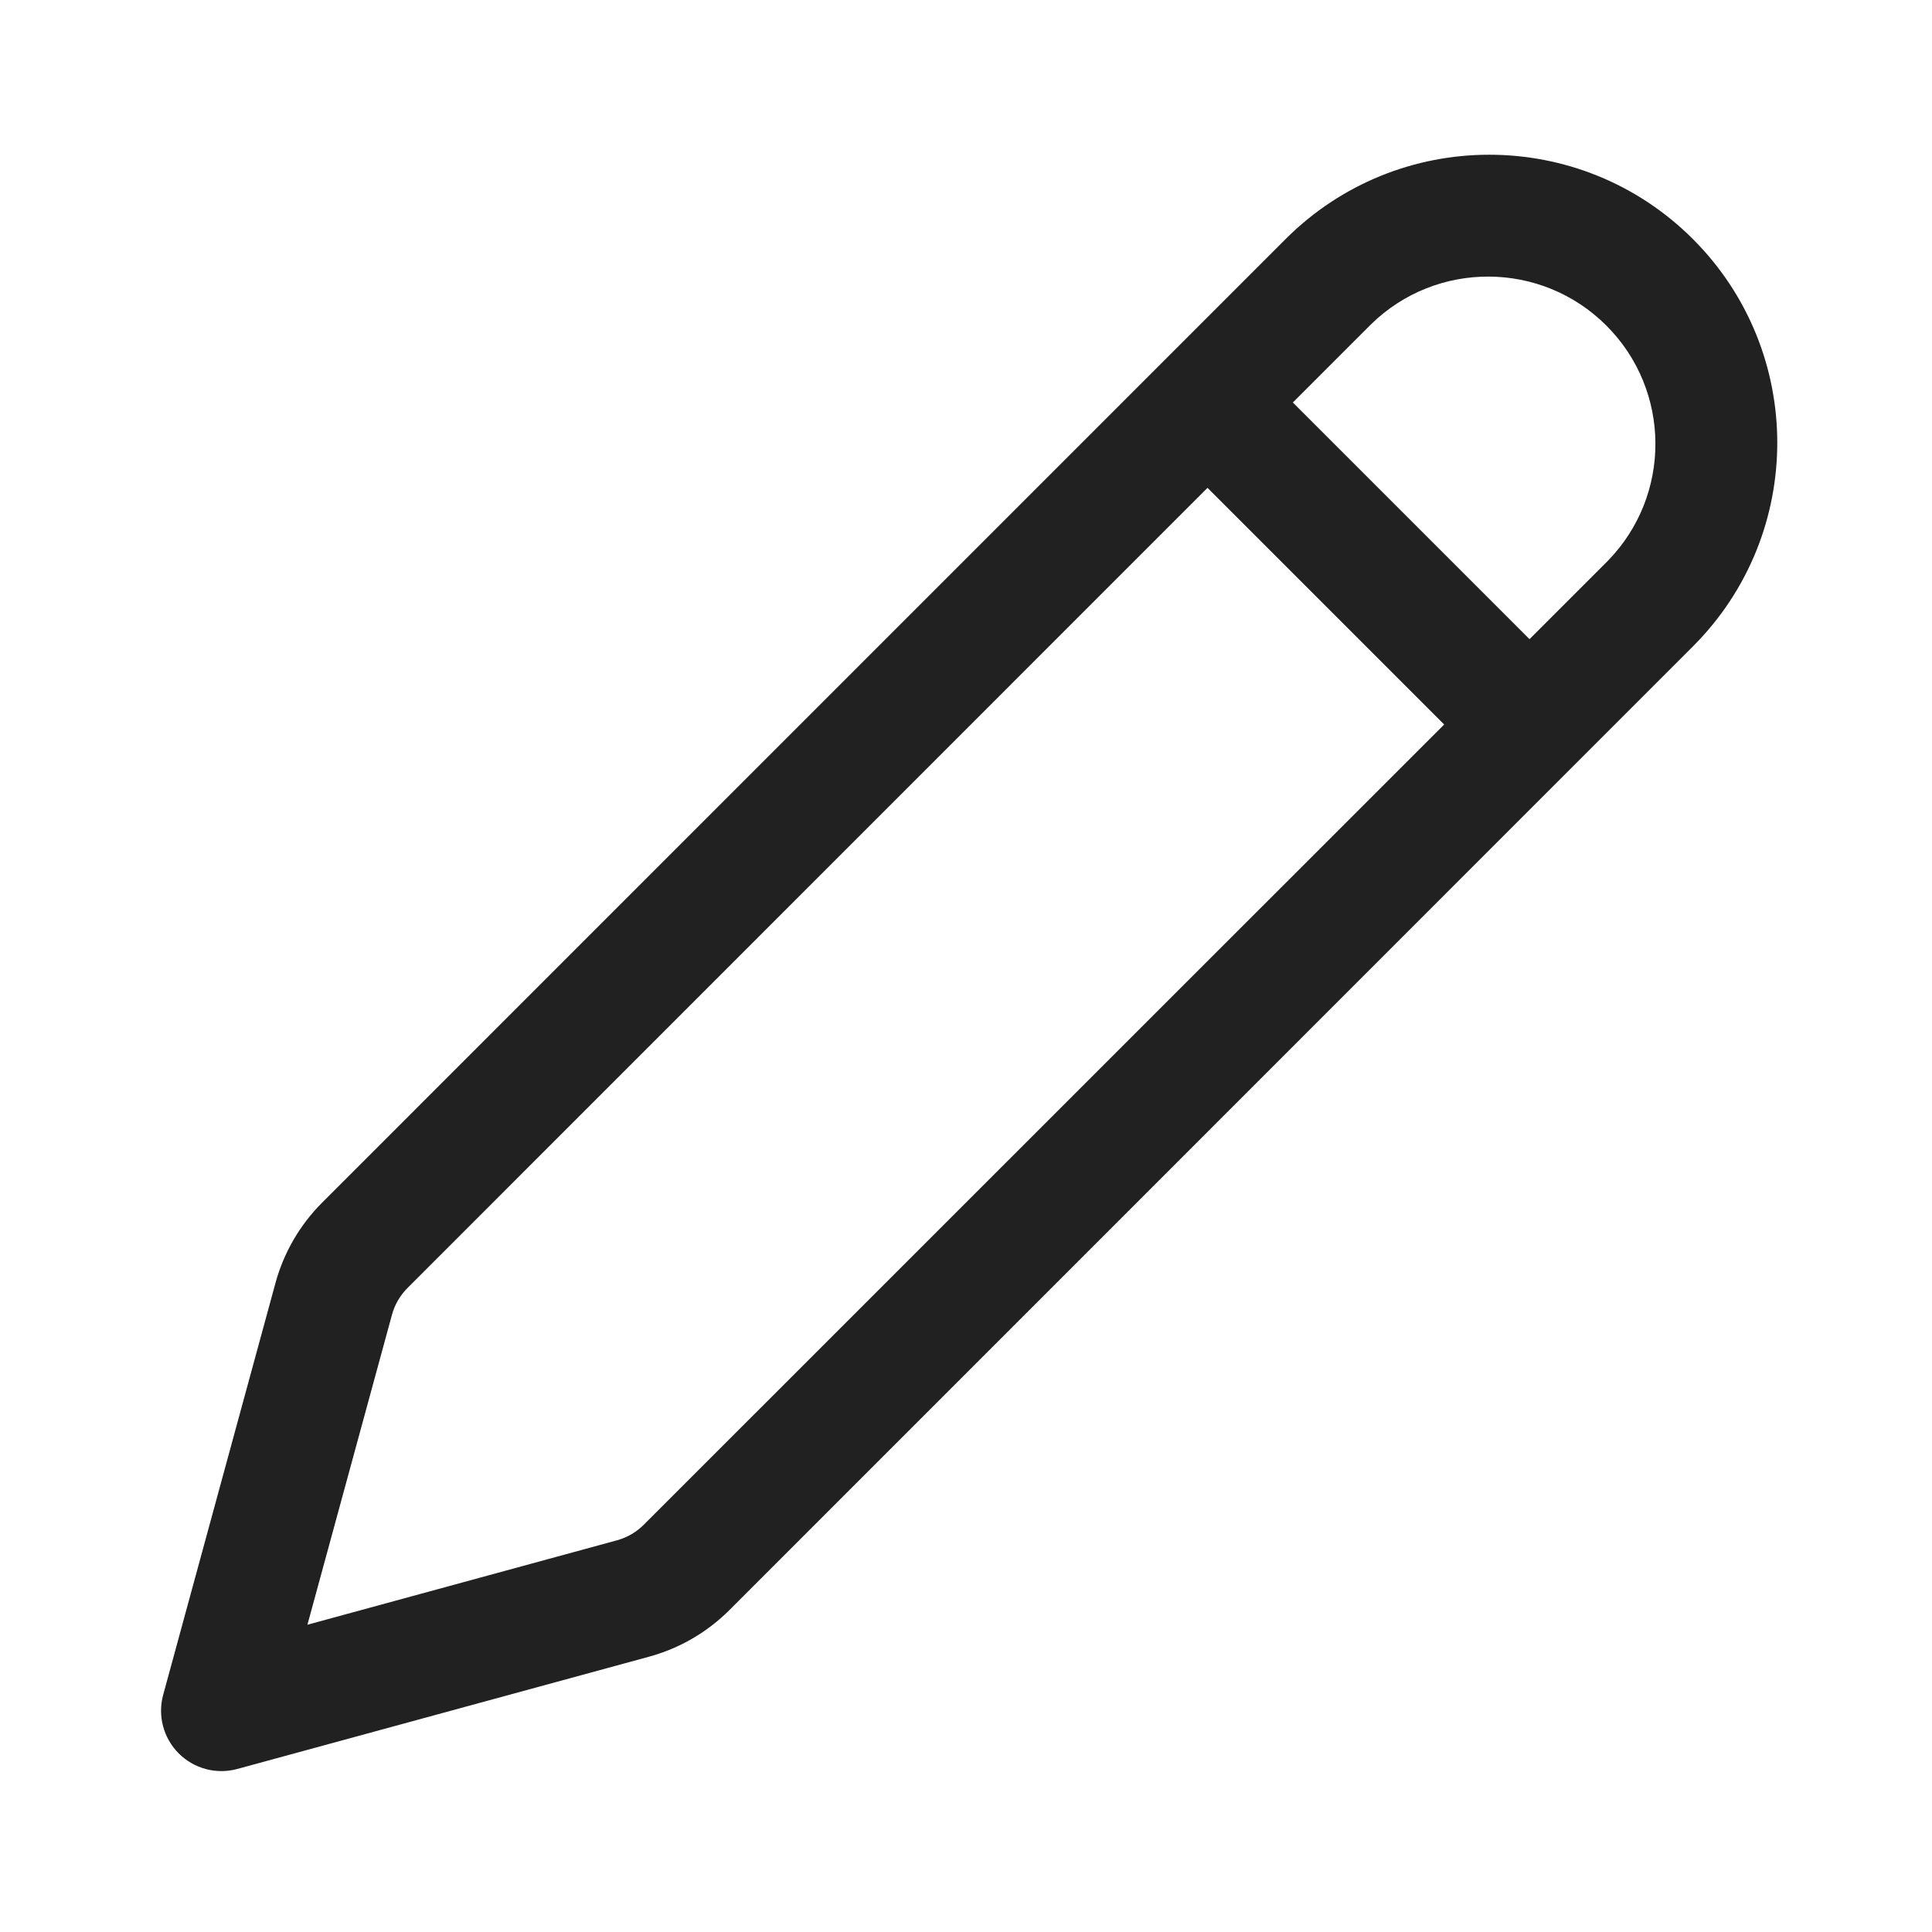
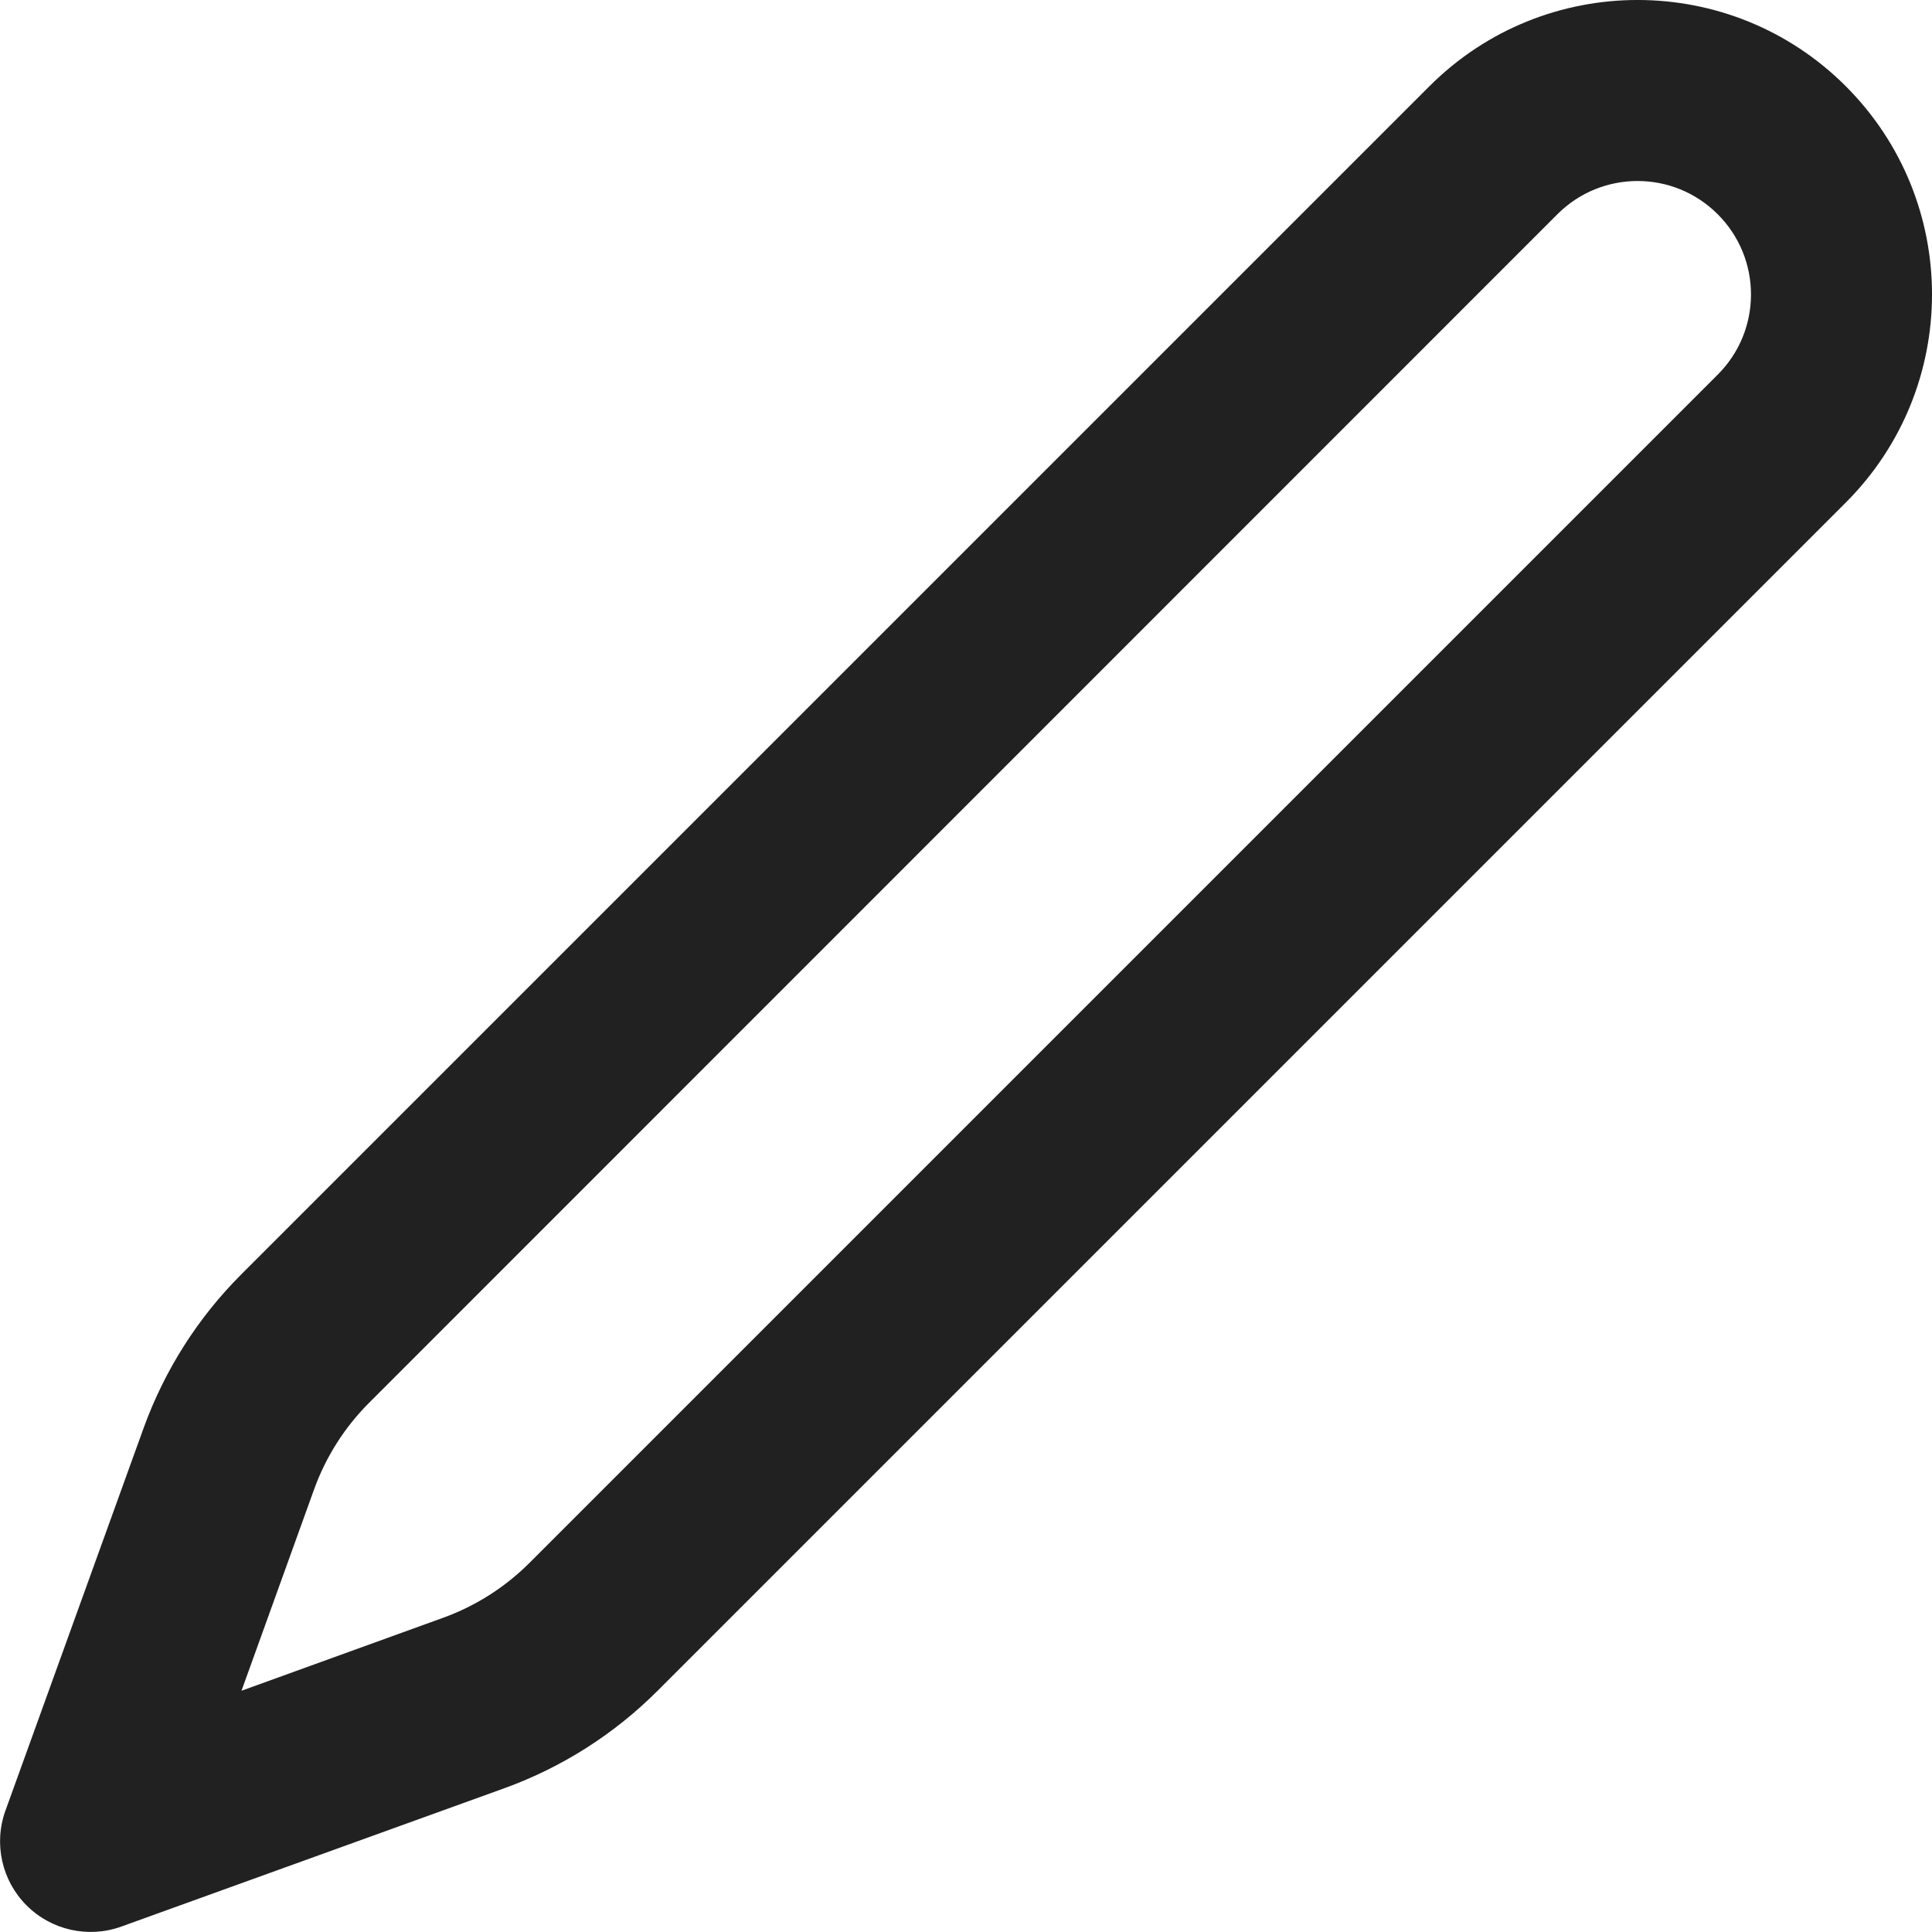
- <svg xmlns="http://www.w3.org/2000/svg" width="24" height="24" fill="none" viewBox="0 0 24 24">
-   <path d="M21.03 2.97a3.578 3.578 0 0 1 0 5.06L9.062 20a2.25 2.25 0 0 1-.999.58l-5.116 1.395a.75.75 0 0 1-.92-.921l1.395-5.116a2.25 2.25 0 0 1 .58-.999L15.97 2.97a3.578 3.578 0 0 1 5.06 0ZM15 6.06 5.062 16a.75.75 0 0 0-.193.333l-1.05 3.85 3.85-1.05A.75.75 0 0 0 8 18.938L17.94 9 15 6.06Zm2.03-2.03-.97.97L19 7.94l.97-.97a2.079 2.079 0 0 0-2.94-2.94Z" fill="#212121" />
+ <svg xmlns="http://www.w3.org/2000/svg" width="32" height="32" fill="none" viewBox="0 0 16 16">
+   <path d="M11.838.714a2.438 2.438 0 0 1 3.448 3.448l-9.841 9.841c-.358.358-.79.633-1.267.806l-3.173 1.146a.75.75 0 0 1-.96-.96l1.146-3.173c.173-.476.448-.909.806-1.267l9.84-9.84zm2.387 1.06a.938.938 0 0 0-1.327 0l-9.84 9.842a1.953 1.953 0 0 0-.456.716L2 14.002l1.669-.604a1.95 1.95 0 0 0 .716-.455l9.841-9.841a.938.938 0 0 0 0-1.327z" fill="#212121" />
</svg>
